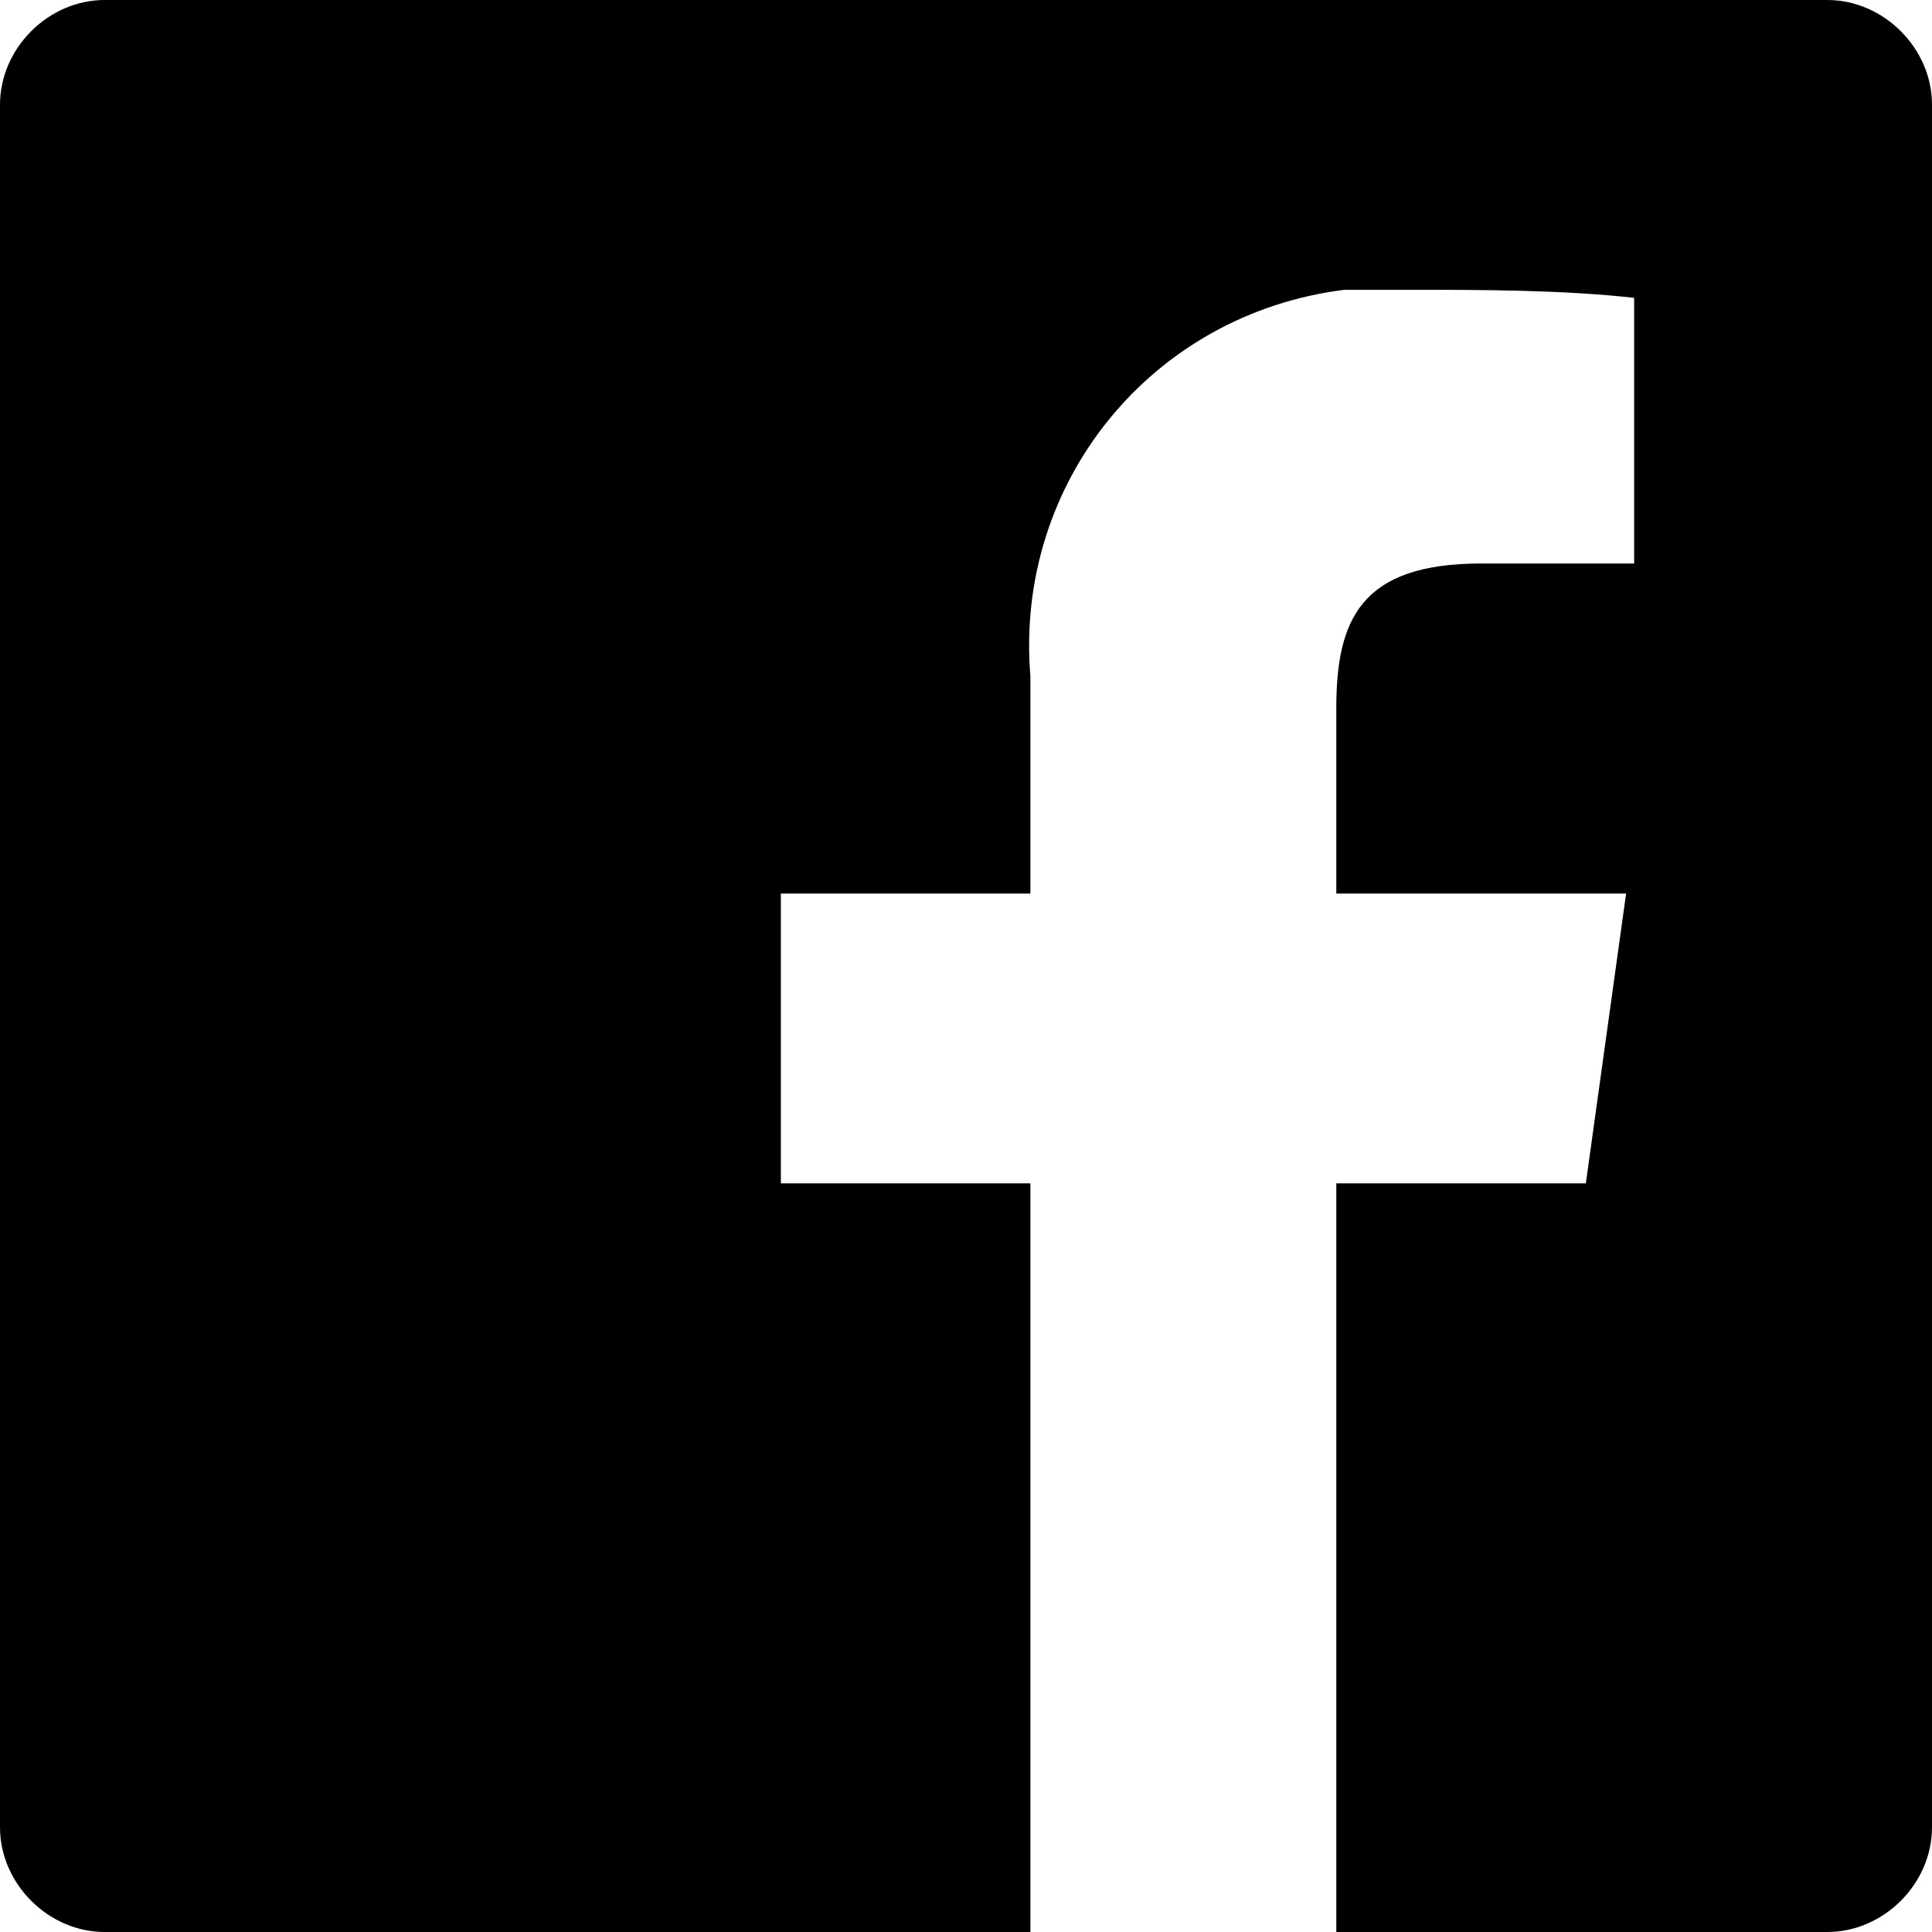
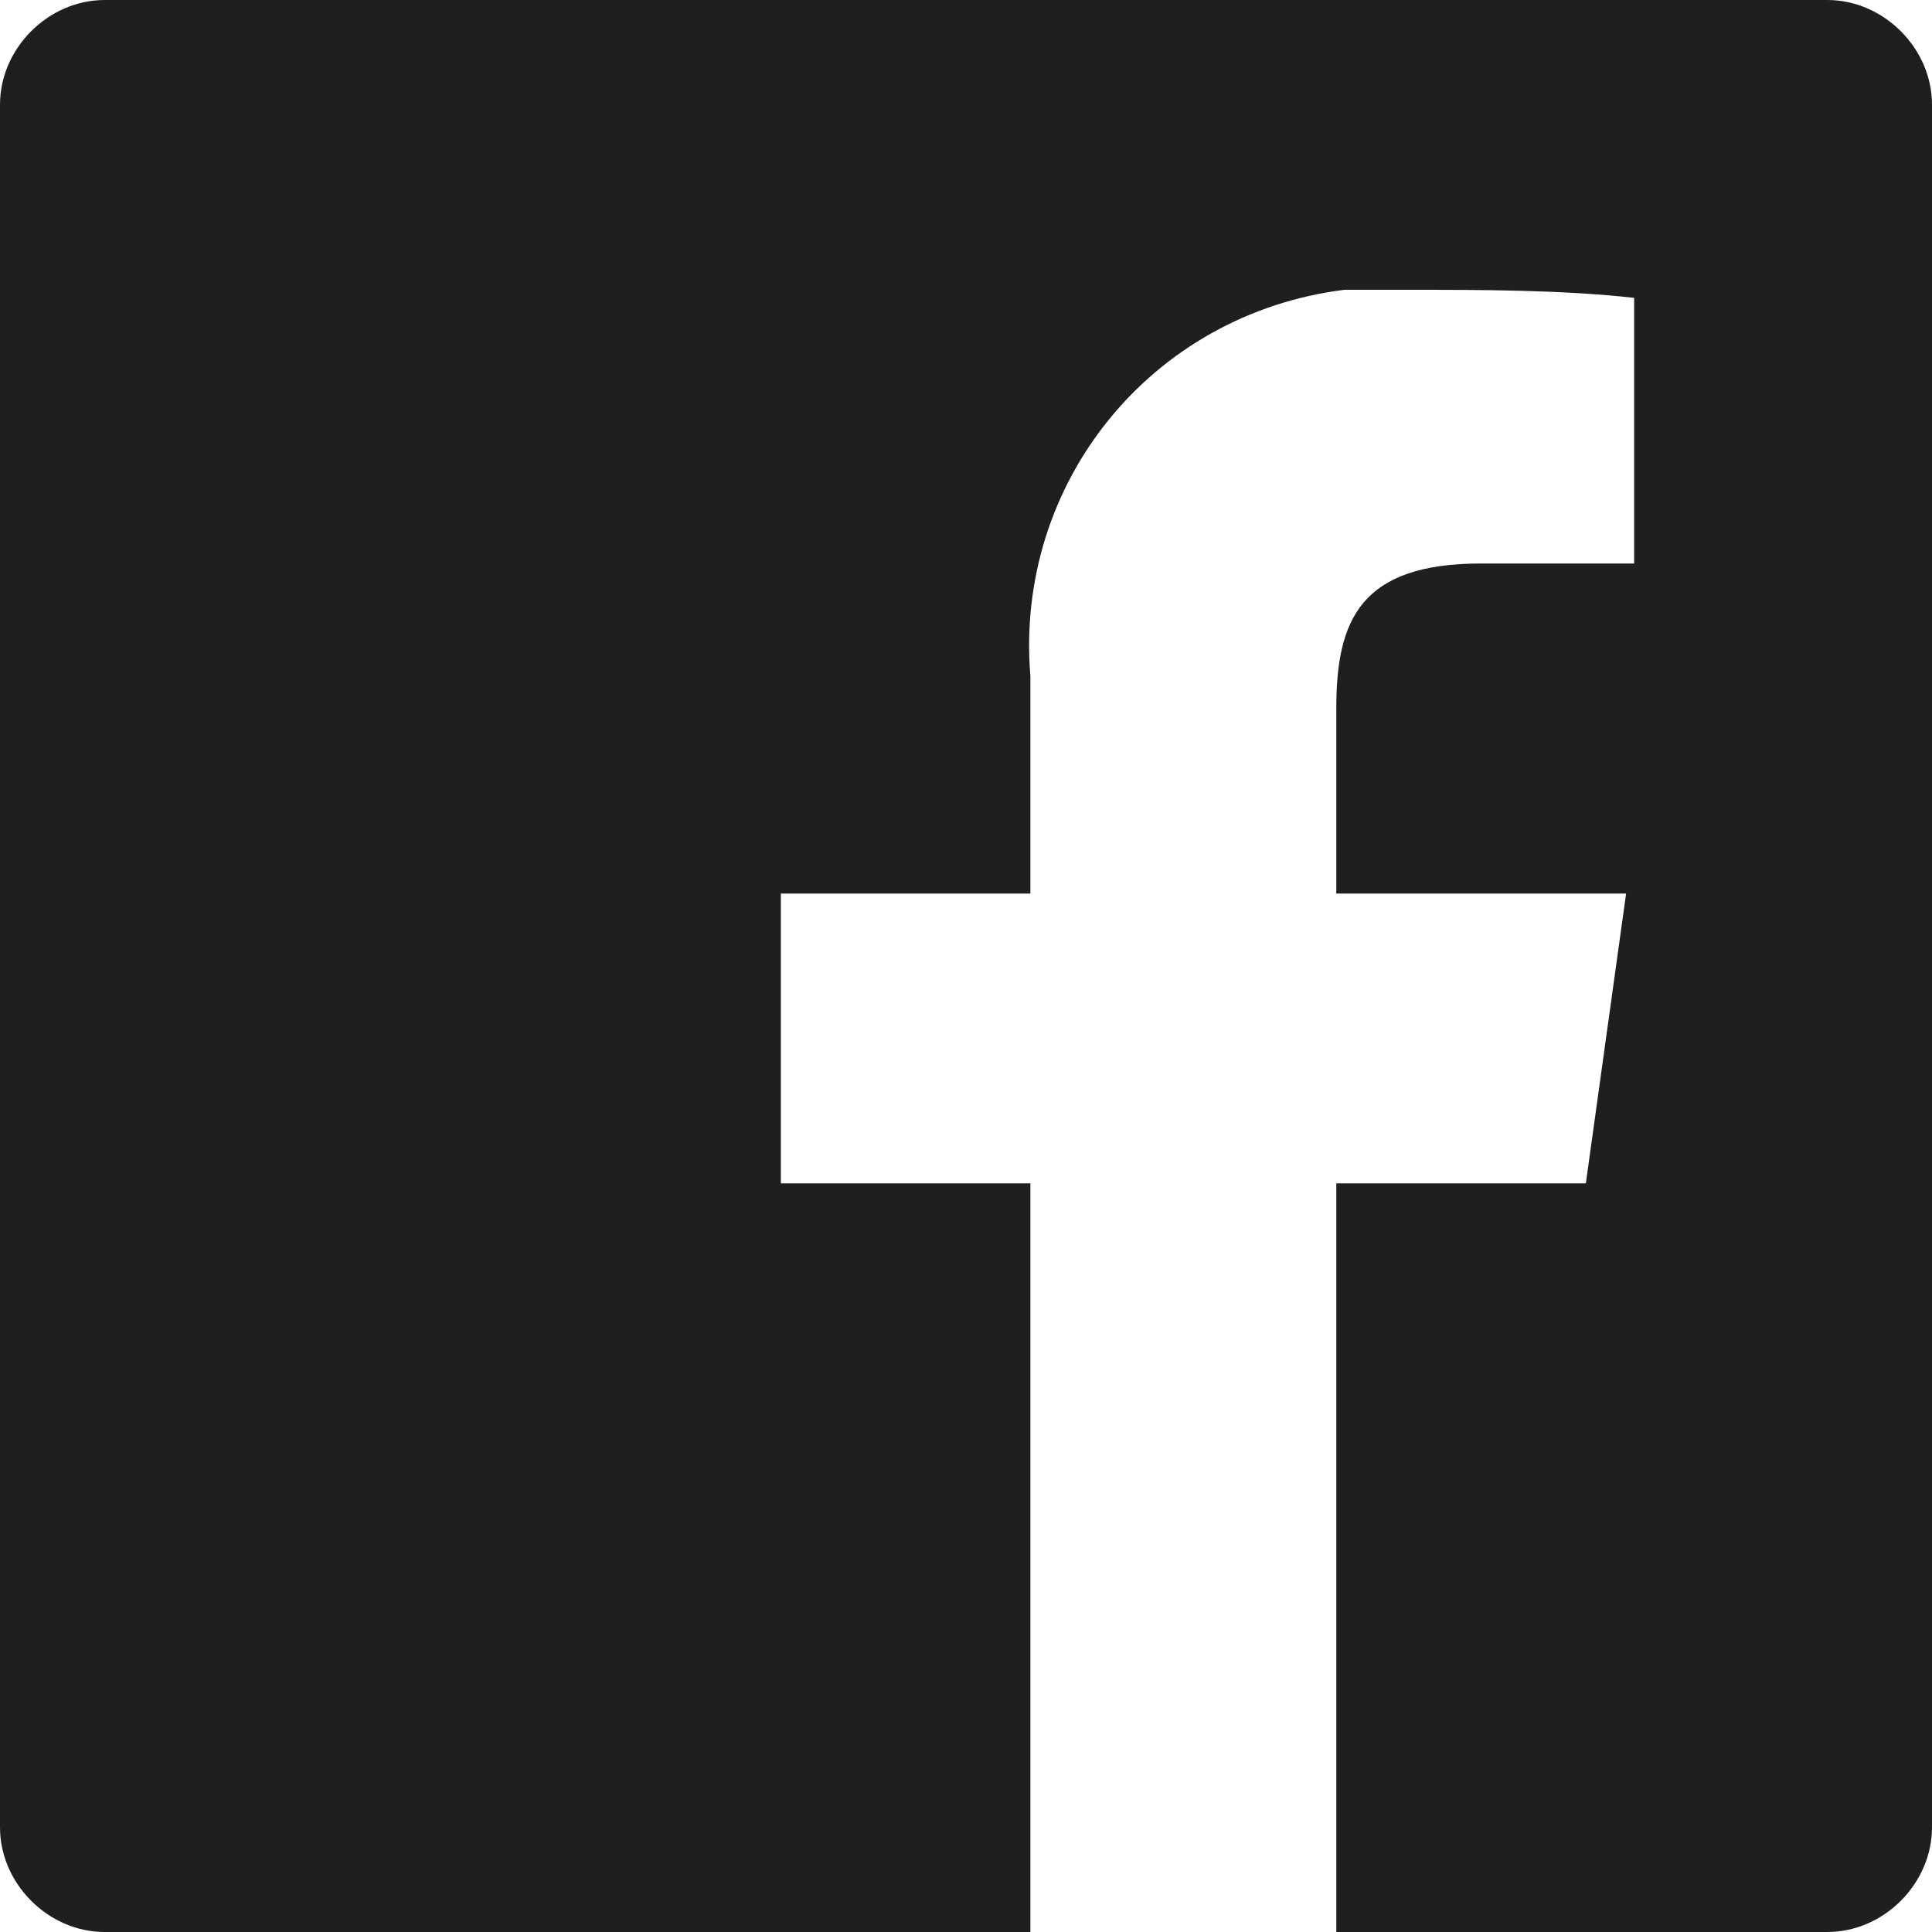
- <svg xmlns="http://www.w3.org/2000/svg" version="1.1" id="Capa_1" x="0px" y="0px" viewBox="0 0 24 24" style="enable-background:new 0 0 24 24;" xml:space="preserve">
+ <svg xmlns="http://www.w3.org/2000/svg" version="1.1" id="Capa_1" x="0px" y="0px" viewBox="0 0 24 24" style="enable-background:new 0 0 24 24; fill: #1F1F1F" xml:space="preserve">
  <path d="M22.7,0H1.3C0.6,0,0,0.6,0,1.3v21.4C0,23.4,0.6,24,1.3,24h0h11.5v-9.3H9.7v-3.6h3.1V8.4c-0.2-2.4,1.5-4.5,3.9-4.8  c0.3,0,0.5,0,0.8,0c0.9,0,1.9,0,2.8,0.1V7h-1.9c-1.5,0-1.8,0.7-1.8,1.8v2.3h3.6l-0.5,3.6h-3.1V24h6.1c0.7,0,1.3-0.6,1.3-1.3l0,0V1.3  C24,0.6,23.4,0,22.7,0L22.7,0z" />
</svg>
